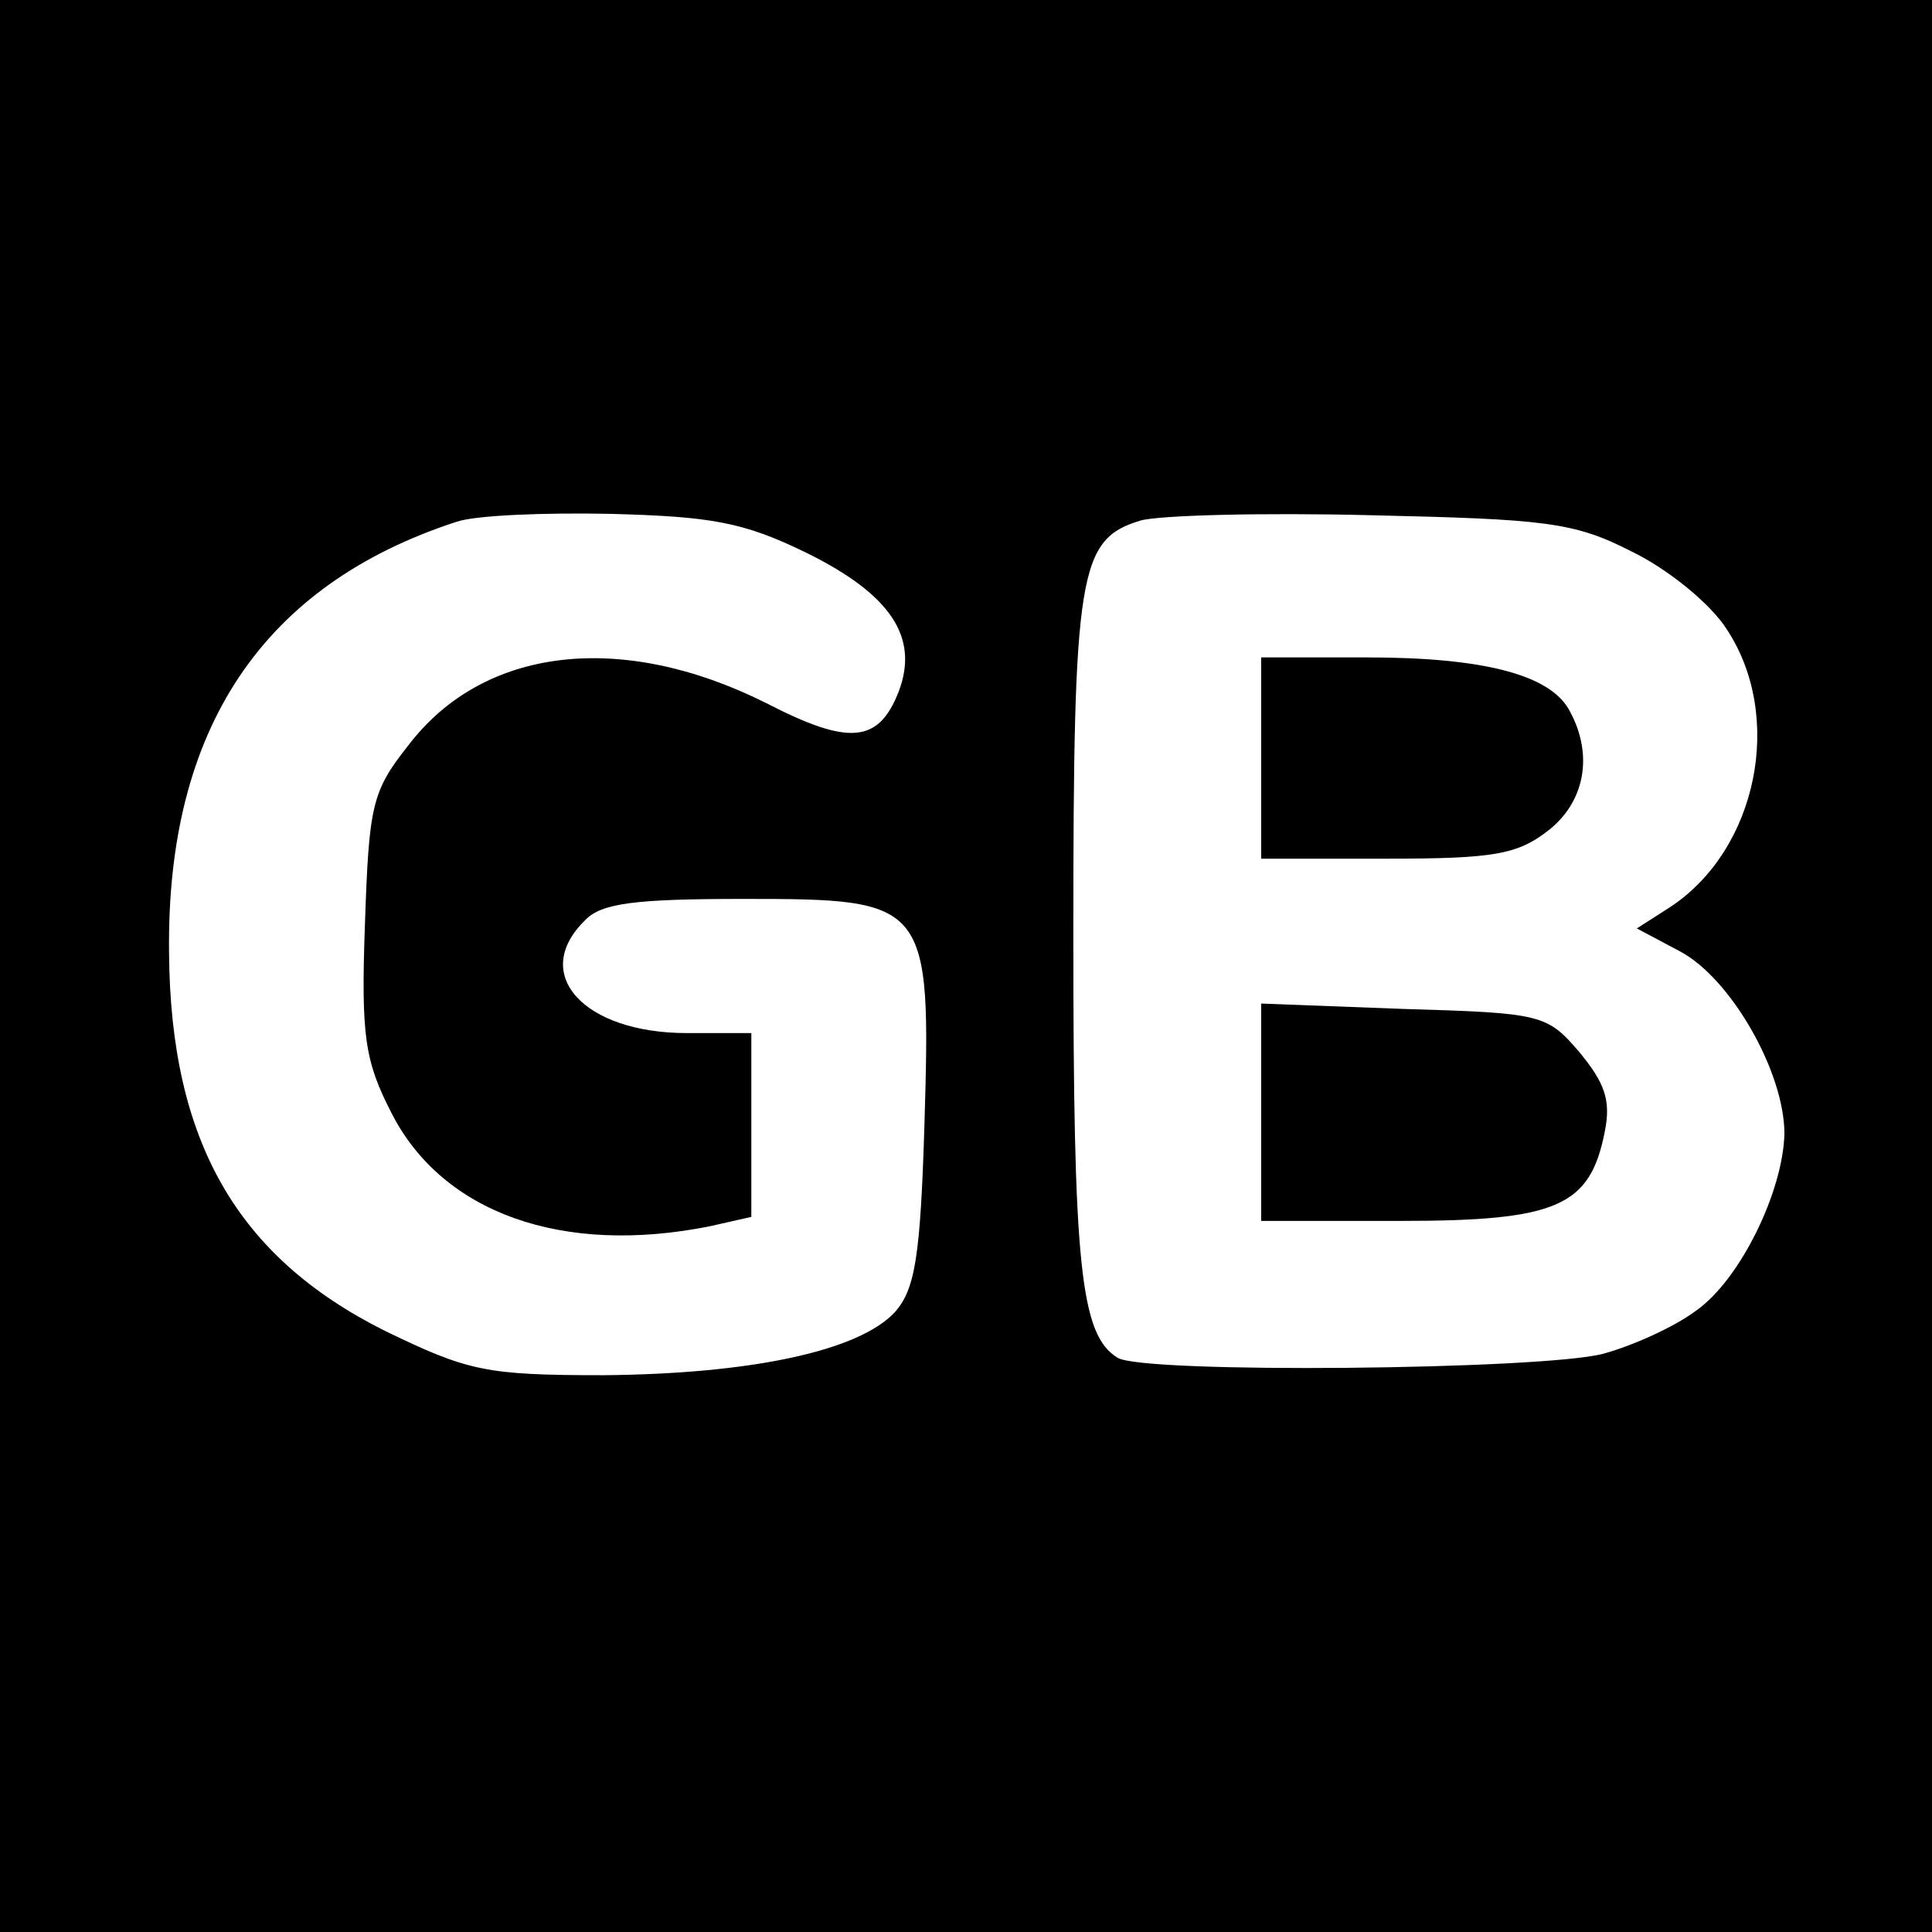
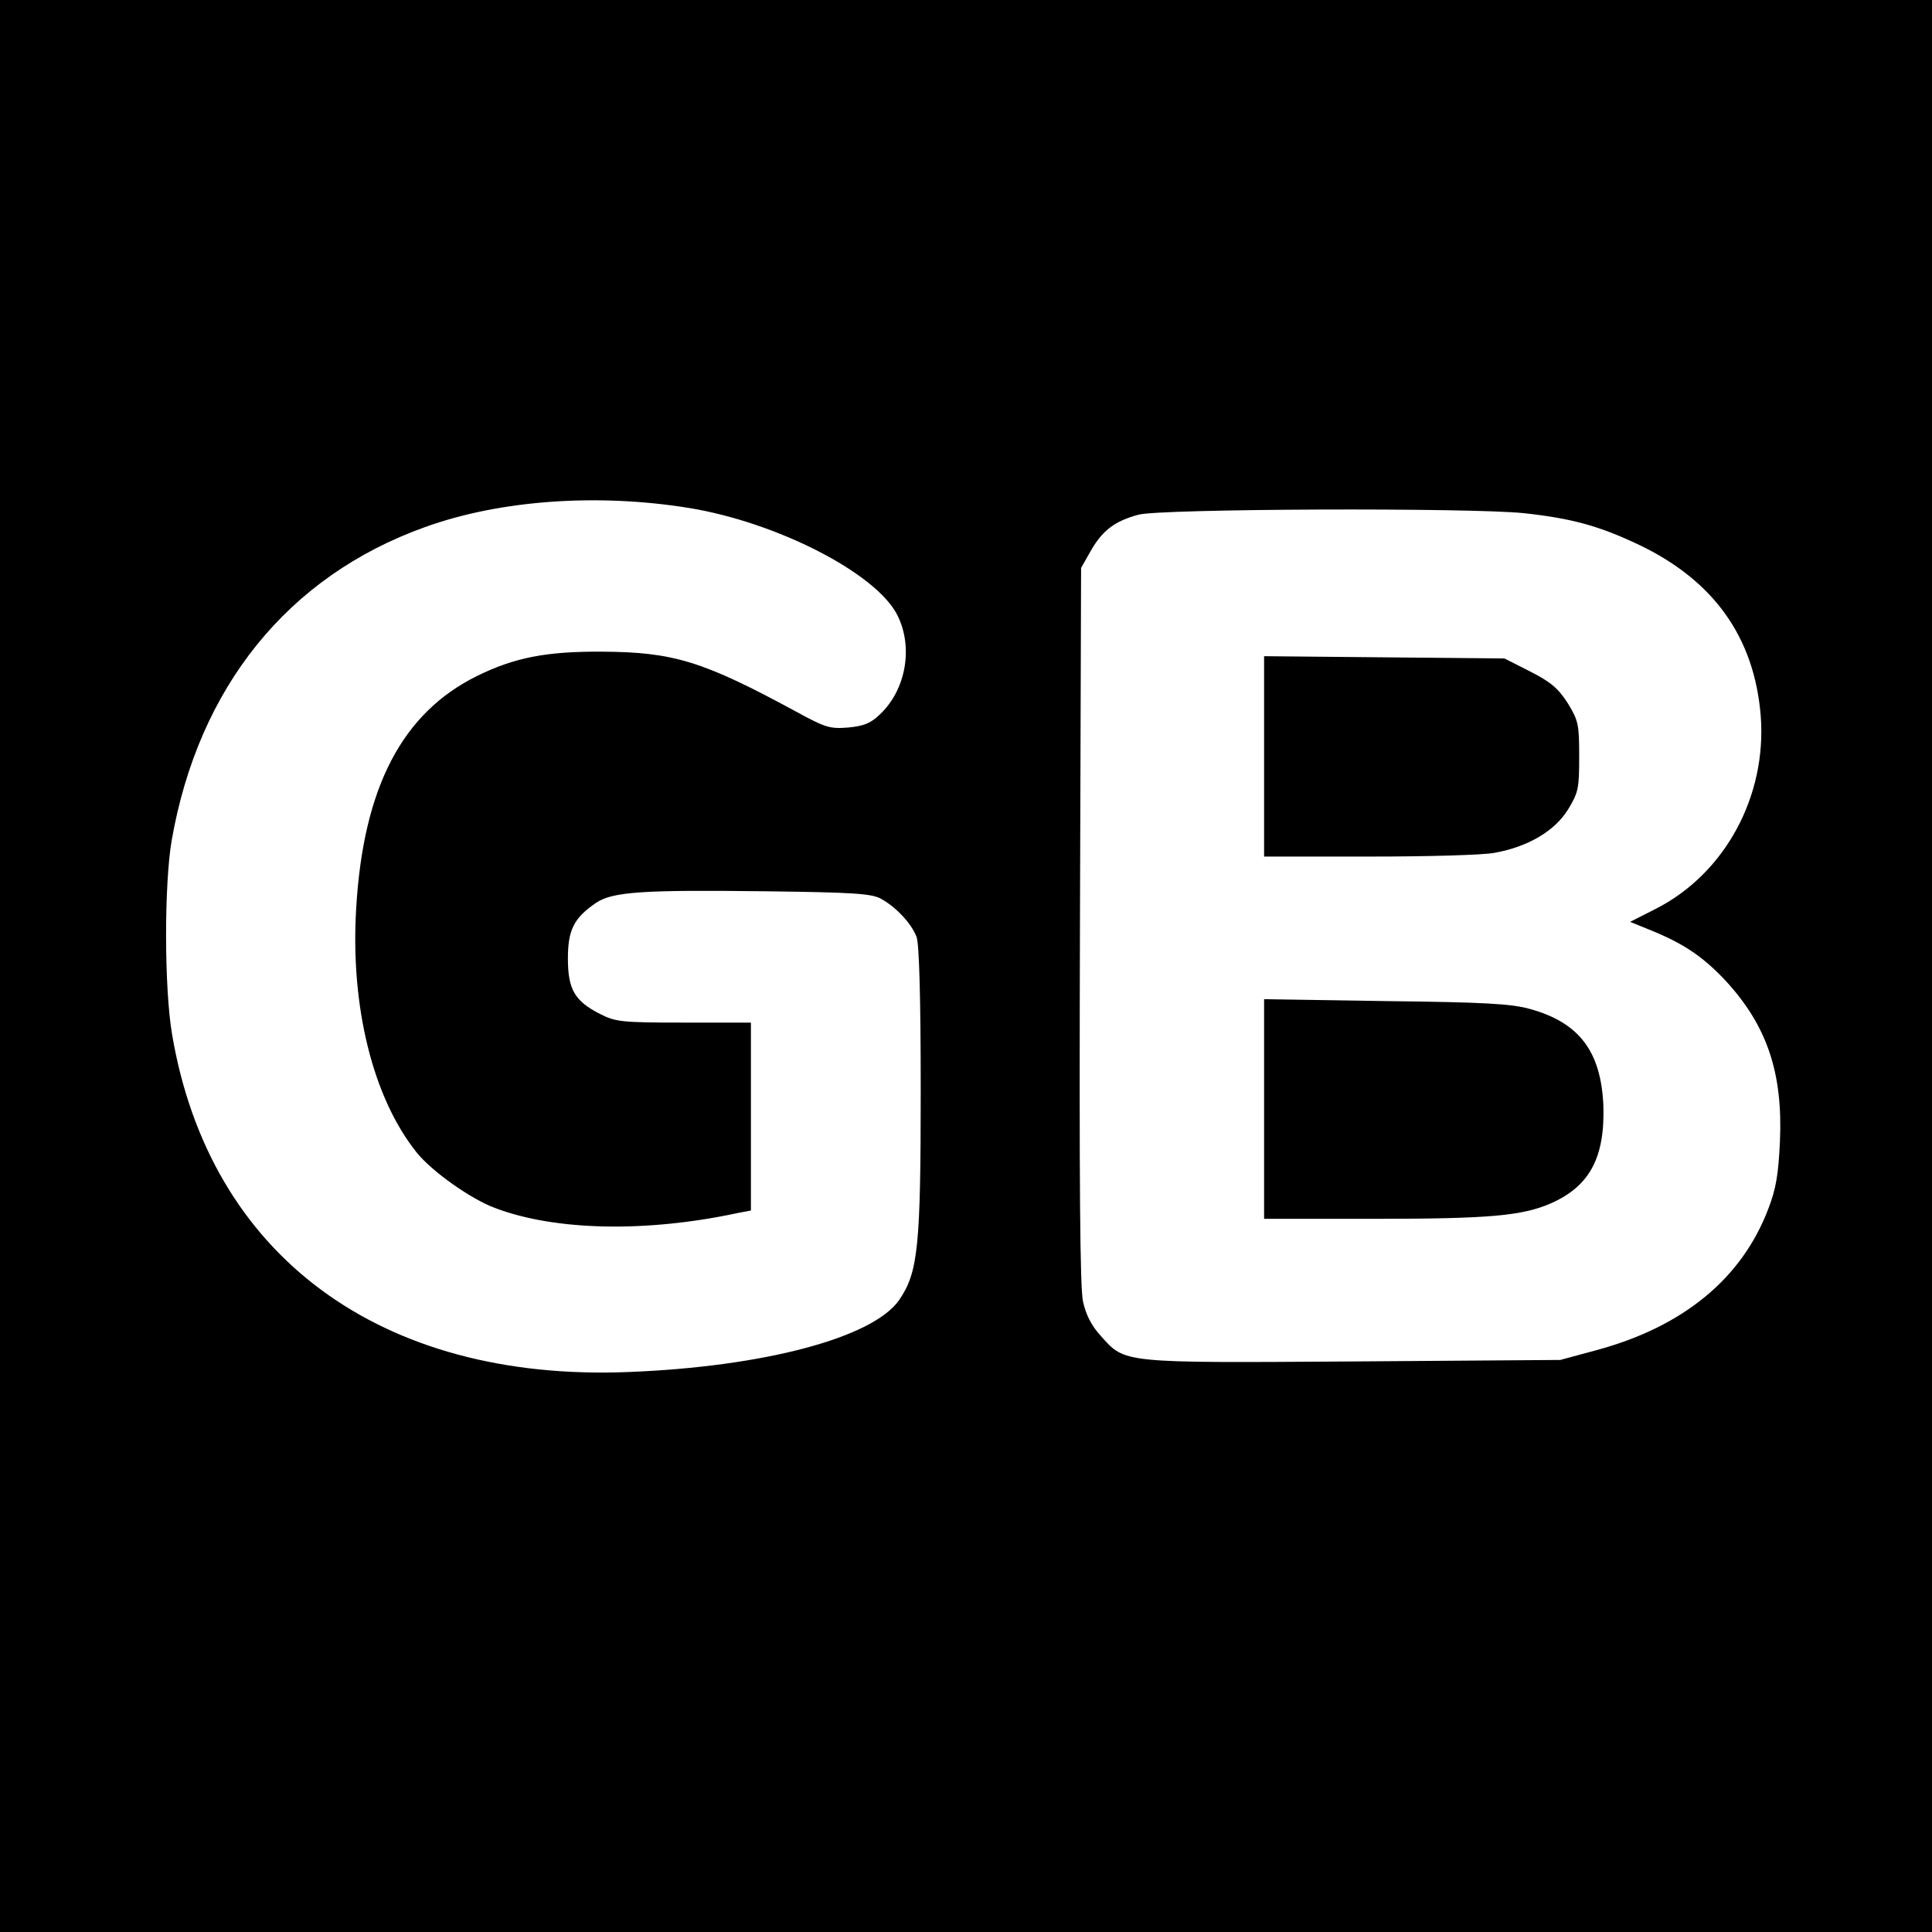
- <svg xmlns="http://www.w3.org/2000/svg" version="1.0" width="144pt" height="144pt" viewBox="0 0 144 144" preserveAspectRatio="xMidYMid meet">
-   <g transform="translate(0,144) scale(0.1,-0.1)" fill="#000000" stroke="none">
-     <path d="M0 720 l0 -720 720 0 720 0 0 720 0 720 -720 0 -720 0 0 -720z m601 308 c63 -31 84 -63 69 -103 -15 -39 -37 -41 -99 -9 -108 54 -211 42 -267 -32 -27 -34 -29 -45 -32 -133 -3 -84 0 -102 20 -141 38 -74 127 -106 237 -84 l31 7 0 68 0 69 -48 0 c-77 0 -117 44 -76 84 12 13 38 16 119 16 137 0 139 -2 134 -169 -3 -98 -7 -122 -22 -139 -27 -29 -107 -46 -217 -47 -88 0 -101 3 -163 33 -110 55 -160 141 -161 282 -2 167 70 274 214 321 14 5 66 7 115 6 75 -2 99 -6 146 -29z m615 1 c27 -13 59 -39 71 -58 43 -65 23 -164 -42 -207 l-25 -16 32 -17 c38 -20 78 -90 78 -136 -1 -43 -33 -109 -66 -132 -16 -12 -47 -26 -69 -32 -45 -12 -343 -15 -362 -3 -28 17 -33 70 -33 315 0 271 4 295 50 309 14 4 91 6 171 4 131 -3 152 -5 195 -27z" />
-     <path d="M940 875 l0 -75 94 0 c79 0 97 3 120 21 27 21 34 56 16 89 -14 27 -64 40 -151 40 l-79 0 0 -75z" />
-     <path d="M940 611 l0 -81 104 0 c117 0 141 11 152 66 5 24 0 37 -19 60 -24 28 -28 29 -131 32 l-106 4 0 -81z" />
+ <svg xmlns="http://www.w3.org/2000/svg" version="1.0" width="512pt" height="512pt" viewBox="0 0 512 512" preserveAspectRatio="xMidYMid meet">
+   <g transform="translate(0,512) scale(0.1,-0.1)" fill="#000000" stroke="none">
+     <path d="M0 2560 l0 -2560 2560 0 2560 0 0 2560 0 2560 -2560 0 -2560 0 0 -2560z m1825 1214 c234 -38 497 -173 553 -284 43 -85 23 -199 -47 -264 -24 -23 -42 -30 -83 -34 -49 -4 -61 0 -138 42 -247 134 -325 158 -515 159 -148 1 -232 -16 -330 -64 -199 -98 -302 -295 -321 -615 -16 -260 44 -503 160 -648 40 -50 143 -123 207 -147 160 -61 402 -66 647 -13 l32 6 0 249 0 249 -178 0 c-165 0 -181 2 -222 23 -67 34 -85 65 -85 147 0 76 16 107 74 147 44 30 124 35 451 31 233 -3 280 -6 305 -20 40 -22 81 -66 94 -101 7 -18 11 -163 11 -405 0 -417 -7 -484 -57 -557 -69 -100 -358 -177 -718 -191 -658 -26 -1110 309 -1209 895 -21 123 -21 398 -1 514 71 406 308 700 671 830 199 72 457 90 699 51z m2214 -14 c128 -14 200 -34 307 -85 197 -95 303 -245 320 -451 17 -214 -95 -420 -279 -513 l-67 -34 54 -22 c89 -36 140 -71 200 -135 109 -119 151 -243 143 -425 -4 -86 -10 -125 -31 -179 -70 -184 -225 -312 -455 -374 l-96 -26 -549 -4 c-617 -4 -604 -5 -669 68 -24 26 -39 55 -47 91 -8 39 -10 311 -8 999 l3 945 25 44 c31 55 64 80 127 97 59 16 877 19 1022 4z" />
+     <path d="M3350 3116 l0 -266 279 0 c153 0 303 4 332 10 89 16 159 58 194 114 28 46 30 56 30 141 0 85 -2 95 -30 141 -25 39 -44 56 -99 84 l-69 35 -318 3 -319 3 0 -265z" />
+     <path d="M3350 2181 l0 -291 293 0 c304 0 391 8 467 41 104 46 144 123 139 262 -7 141 -64 217 -194 253 -49 14 -122 18 -382 21 l-323 5 0 -291z" />
  </g>
</svg>
